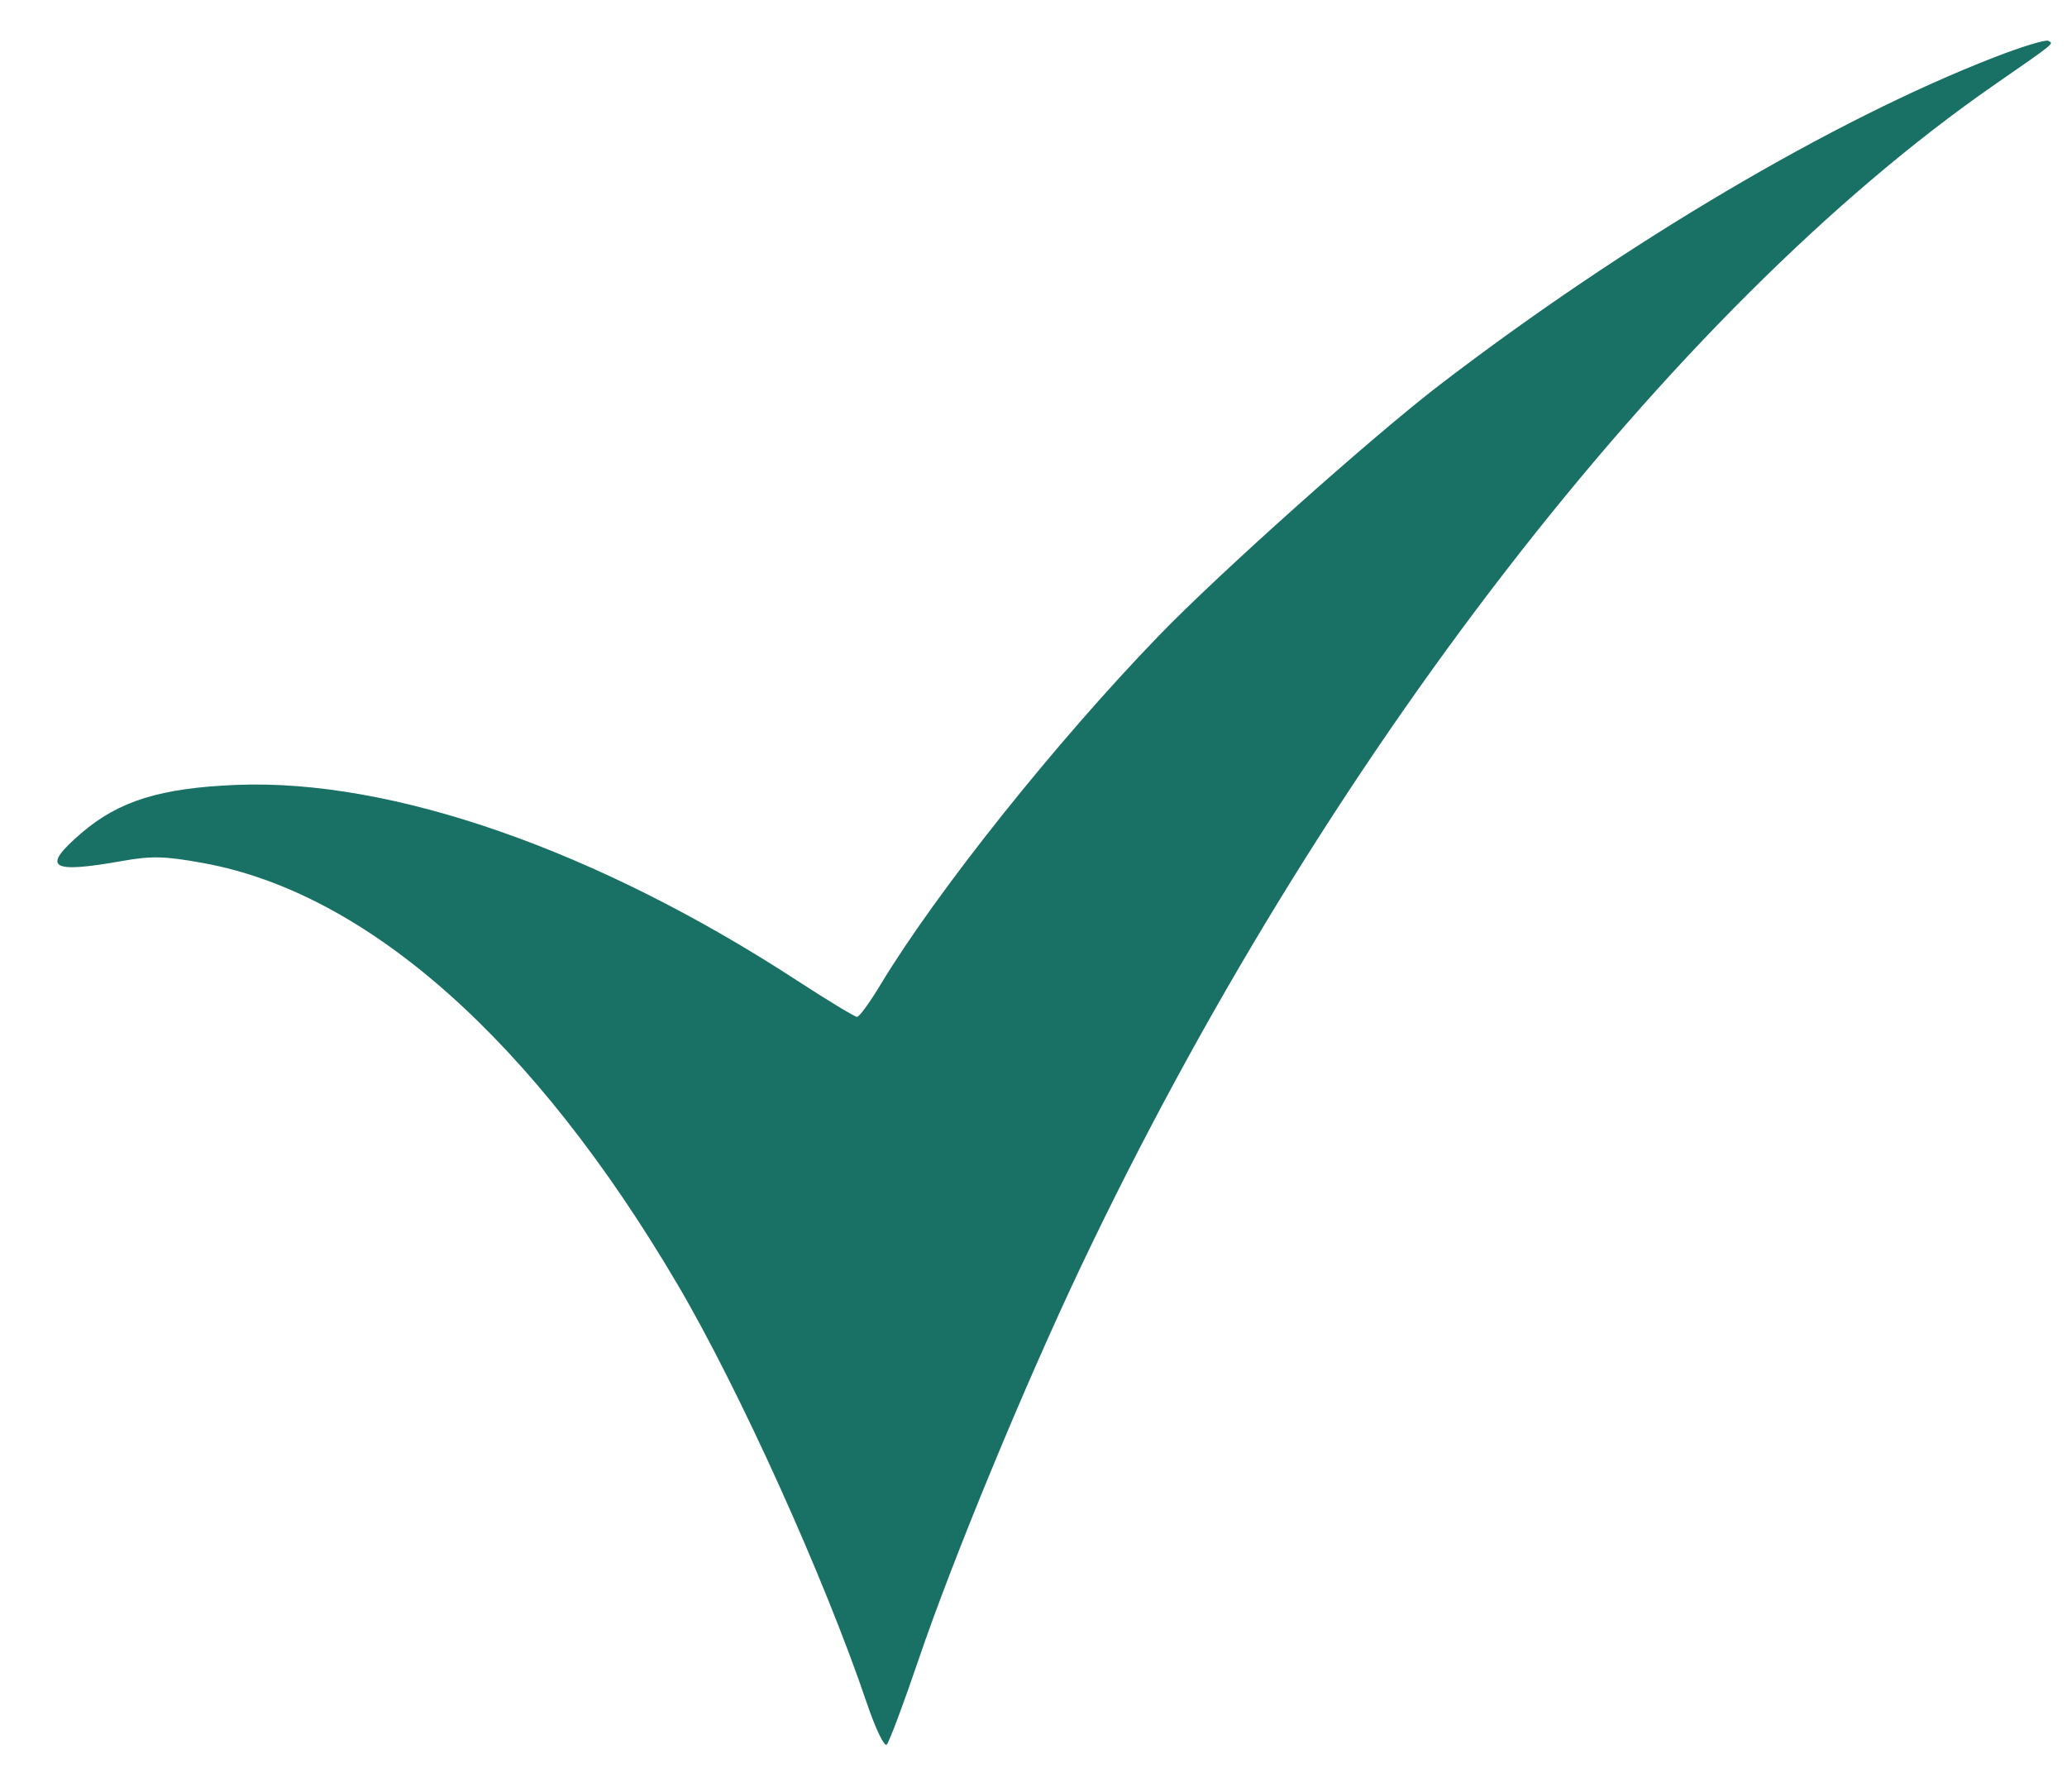
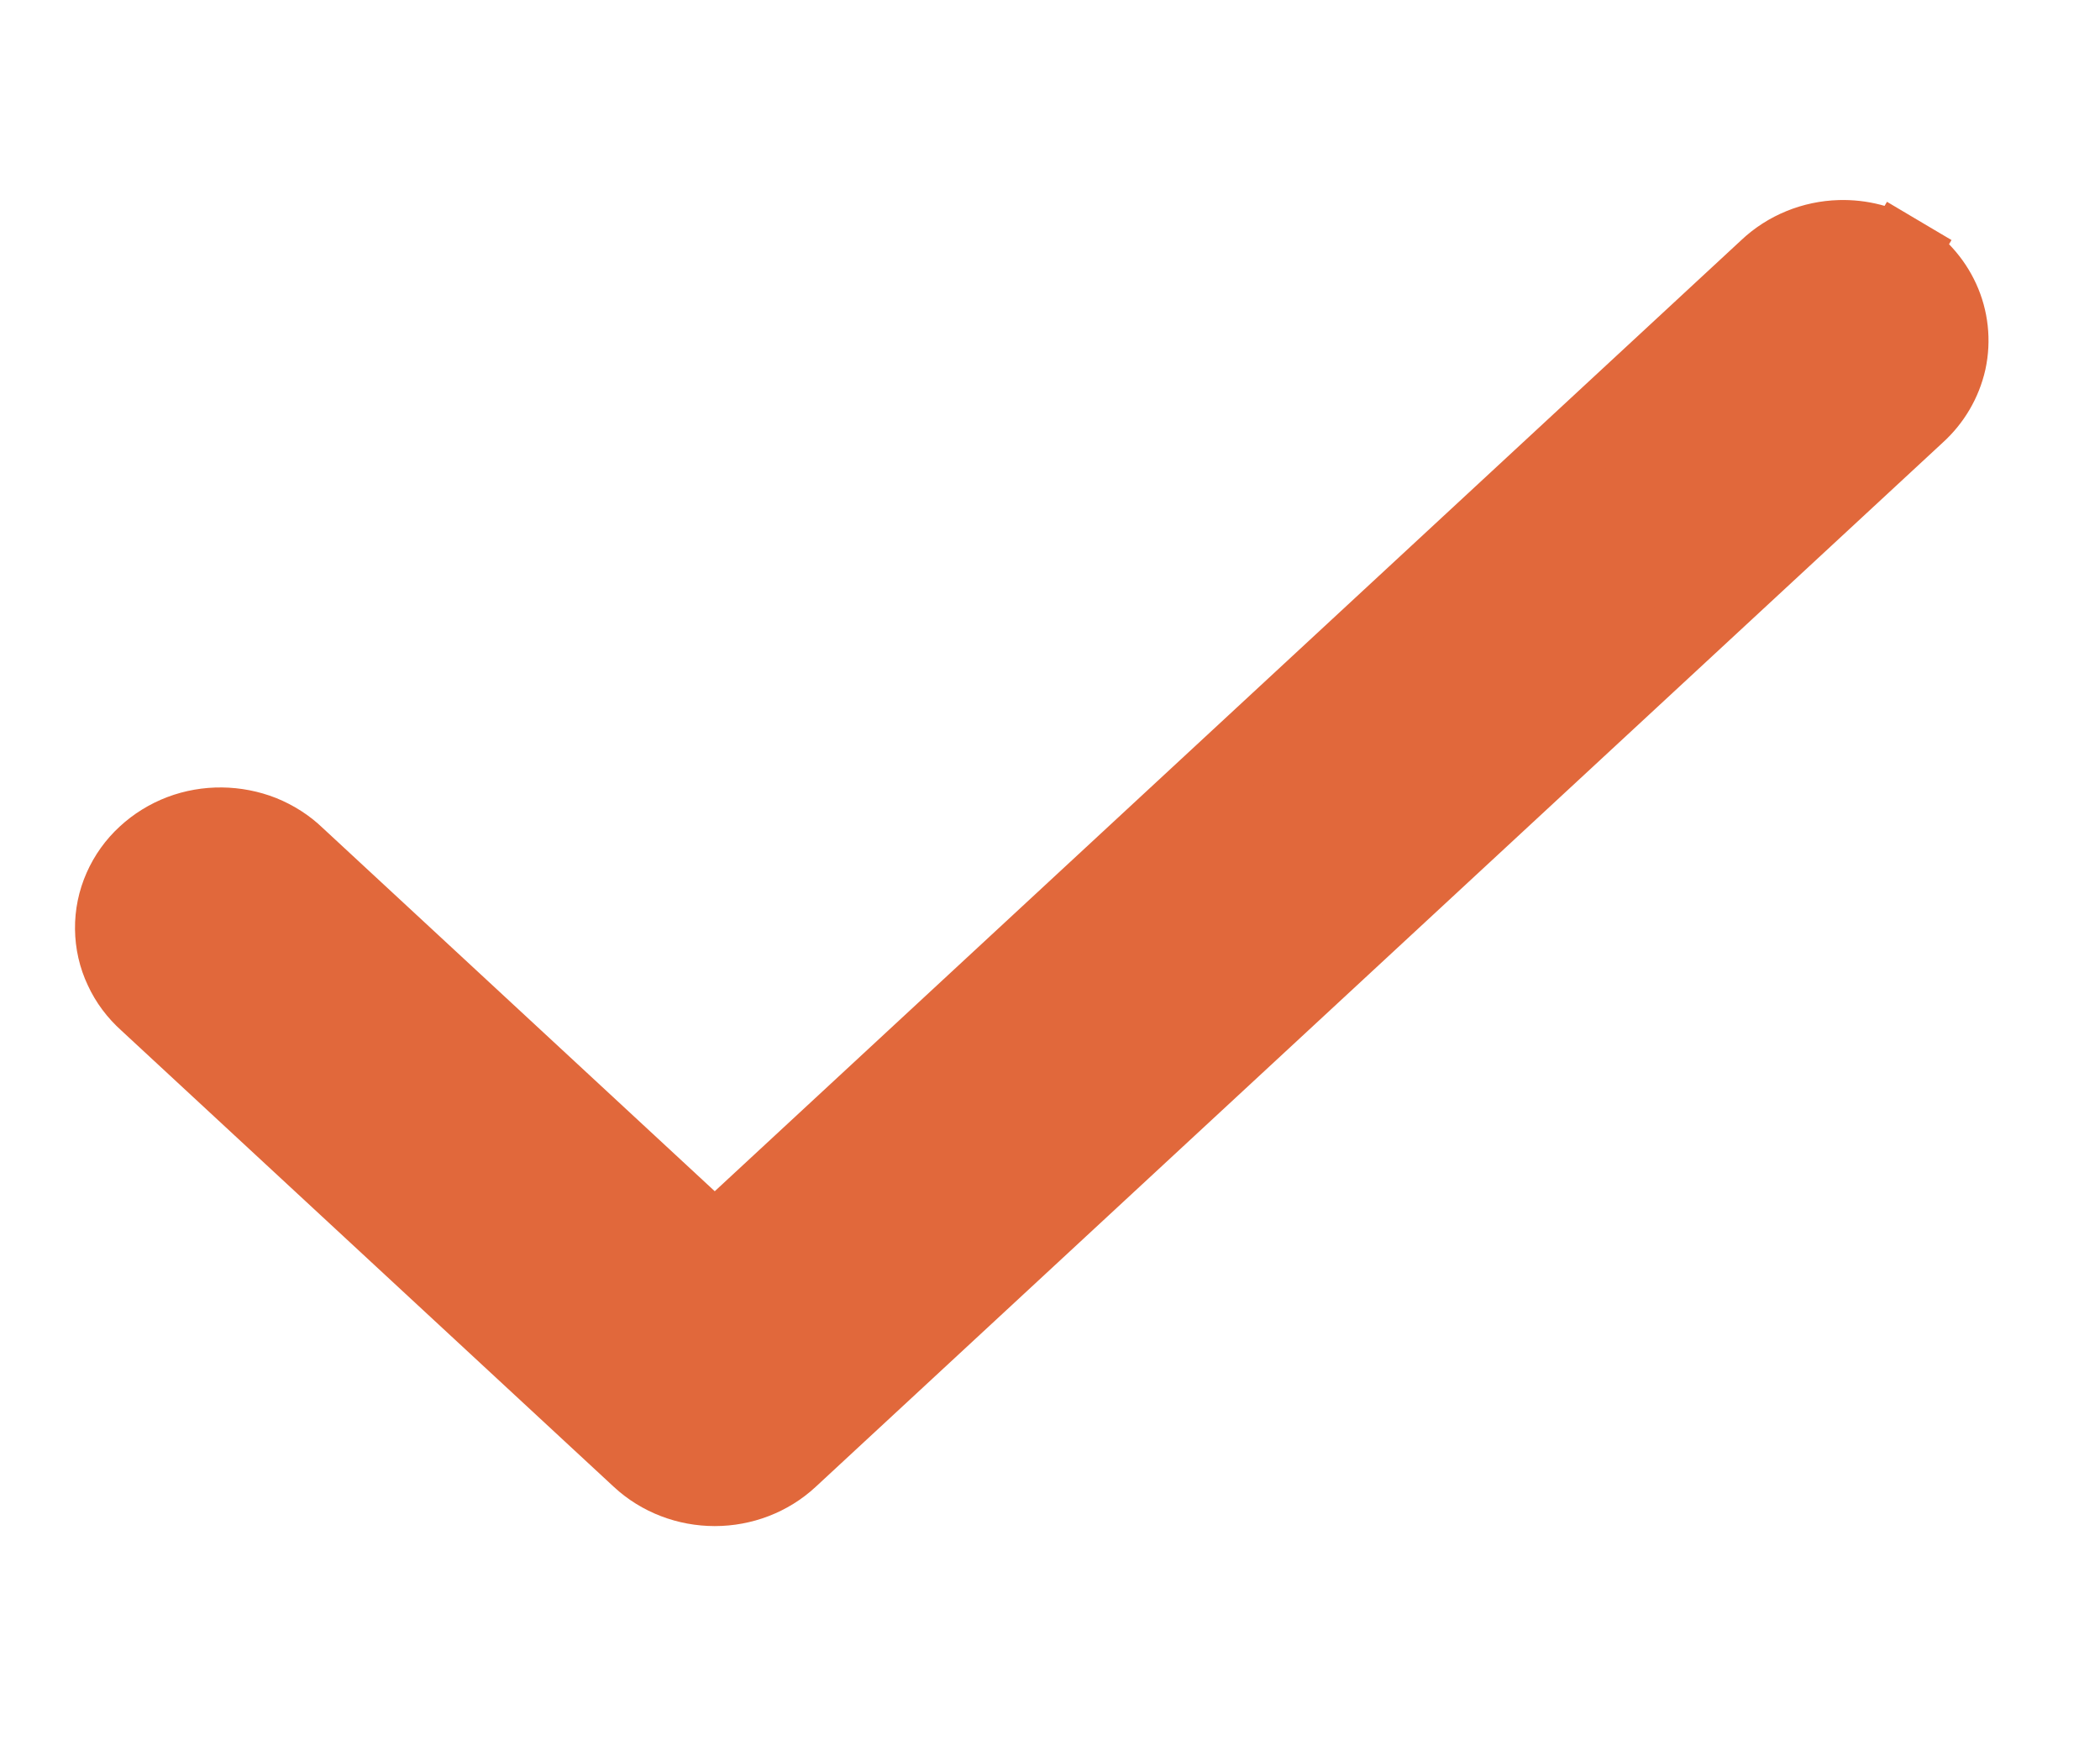
- <svg xmlns="http://www.w3.org/2000/svg" width="30" height="26" viewBox="0 0 30 26" fill="none">
-   <path fill-rule="evenodd" clip-rule="evenodd" d="M28.946 0.831C26.61 1.738 23.591 3.52 20.899 5.582C19.923 6.329 17.685 8.327 16.816 9.228C15.318 10.778 13.594 12.94 12.781 14.286C12.626 14.544 12.472 14.756 12.439 14.756C12.407 14.757 12.015 14.519 11.569 14.229C8.659 12.334 5.683 11.297 3.427 11.39C2.327 11.435 1.722 11.624 1.181 12.089C0.593 12.595 0.721 12.681 1.784 12.492C2.202 12.418 2.398 12.423 2.956 12.525C5.34 12.961 7.753 15.105 9.832 18.636C10.726 20.154 11.967 22.899 12.581 24.714C12.705 25.081 12.835 25.352 12.87 25.316C12.905 25.281 13.113 24.727 13.331 24.086C13.823 22.635 14.87 20.102 15.694 18.368C19.166 11.054 24.24 4.493 28.946 1.231C29.851 0.603 29.809 0.637 29.727 0.592C29.689 0.572 29.337 0.679 28.946 0.831Z" fill="#197065" />
+ <svg xmlns="http://www.w3.org/2000/svg" width="12" height="10" viewBox="0 0 14 10" fill="none">
+   <path d="M12.266 0.75L12.266 0.75C12.086 0.755 11.911 0.825 11.779 0.95L4.765 7.447L1.98 4.867C1.914 4.803 1.835 4.753 1.749 4.718C1.663 4.684 1.57 4.666 1.477 4.665C1.384 4.664 1.291 4.68 1.204 4.713C1.117 4.746 1.036 4.796 0.968 4.859C0.899 4.922 0.844 4.999 0.806 5.085C0.768 5.171 0.749 5.263 0.75 5.357C0.751 5.451 0.772 5.544 0.812 5.628C0.851 5.713 0.907 5.787 0.976 5.849L4.263 8.894L4.263 8.894C4.399 9.02 4.58 9.088 4.765 9.088C4.95 9.088 5.131 9.02 5.267 8.894L5.267 8.894L12.783 1.932C12.888 1.837 12.961 1.713 12.992 1.575C13.022 1.436 13.006 1.291 12.947 1.162C12.888 1.033 12.79 0.926 12.668 0.854L12.541 1.069L12.668 0.854C12.547 0.782 12.407 0.746 12.266 0.75Z" fill="#E1683B" stroke="#E1683B" stroke-width="0.5" />
</svg>
